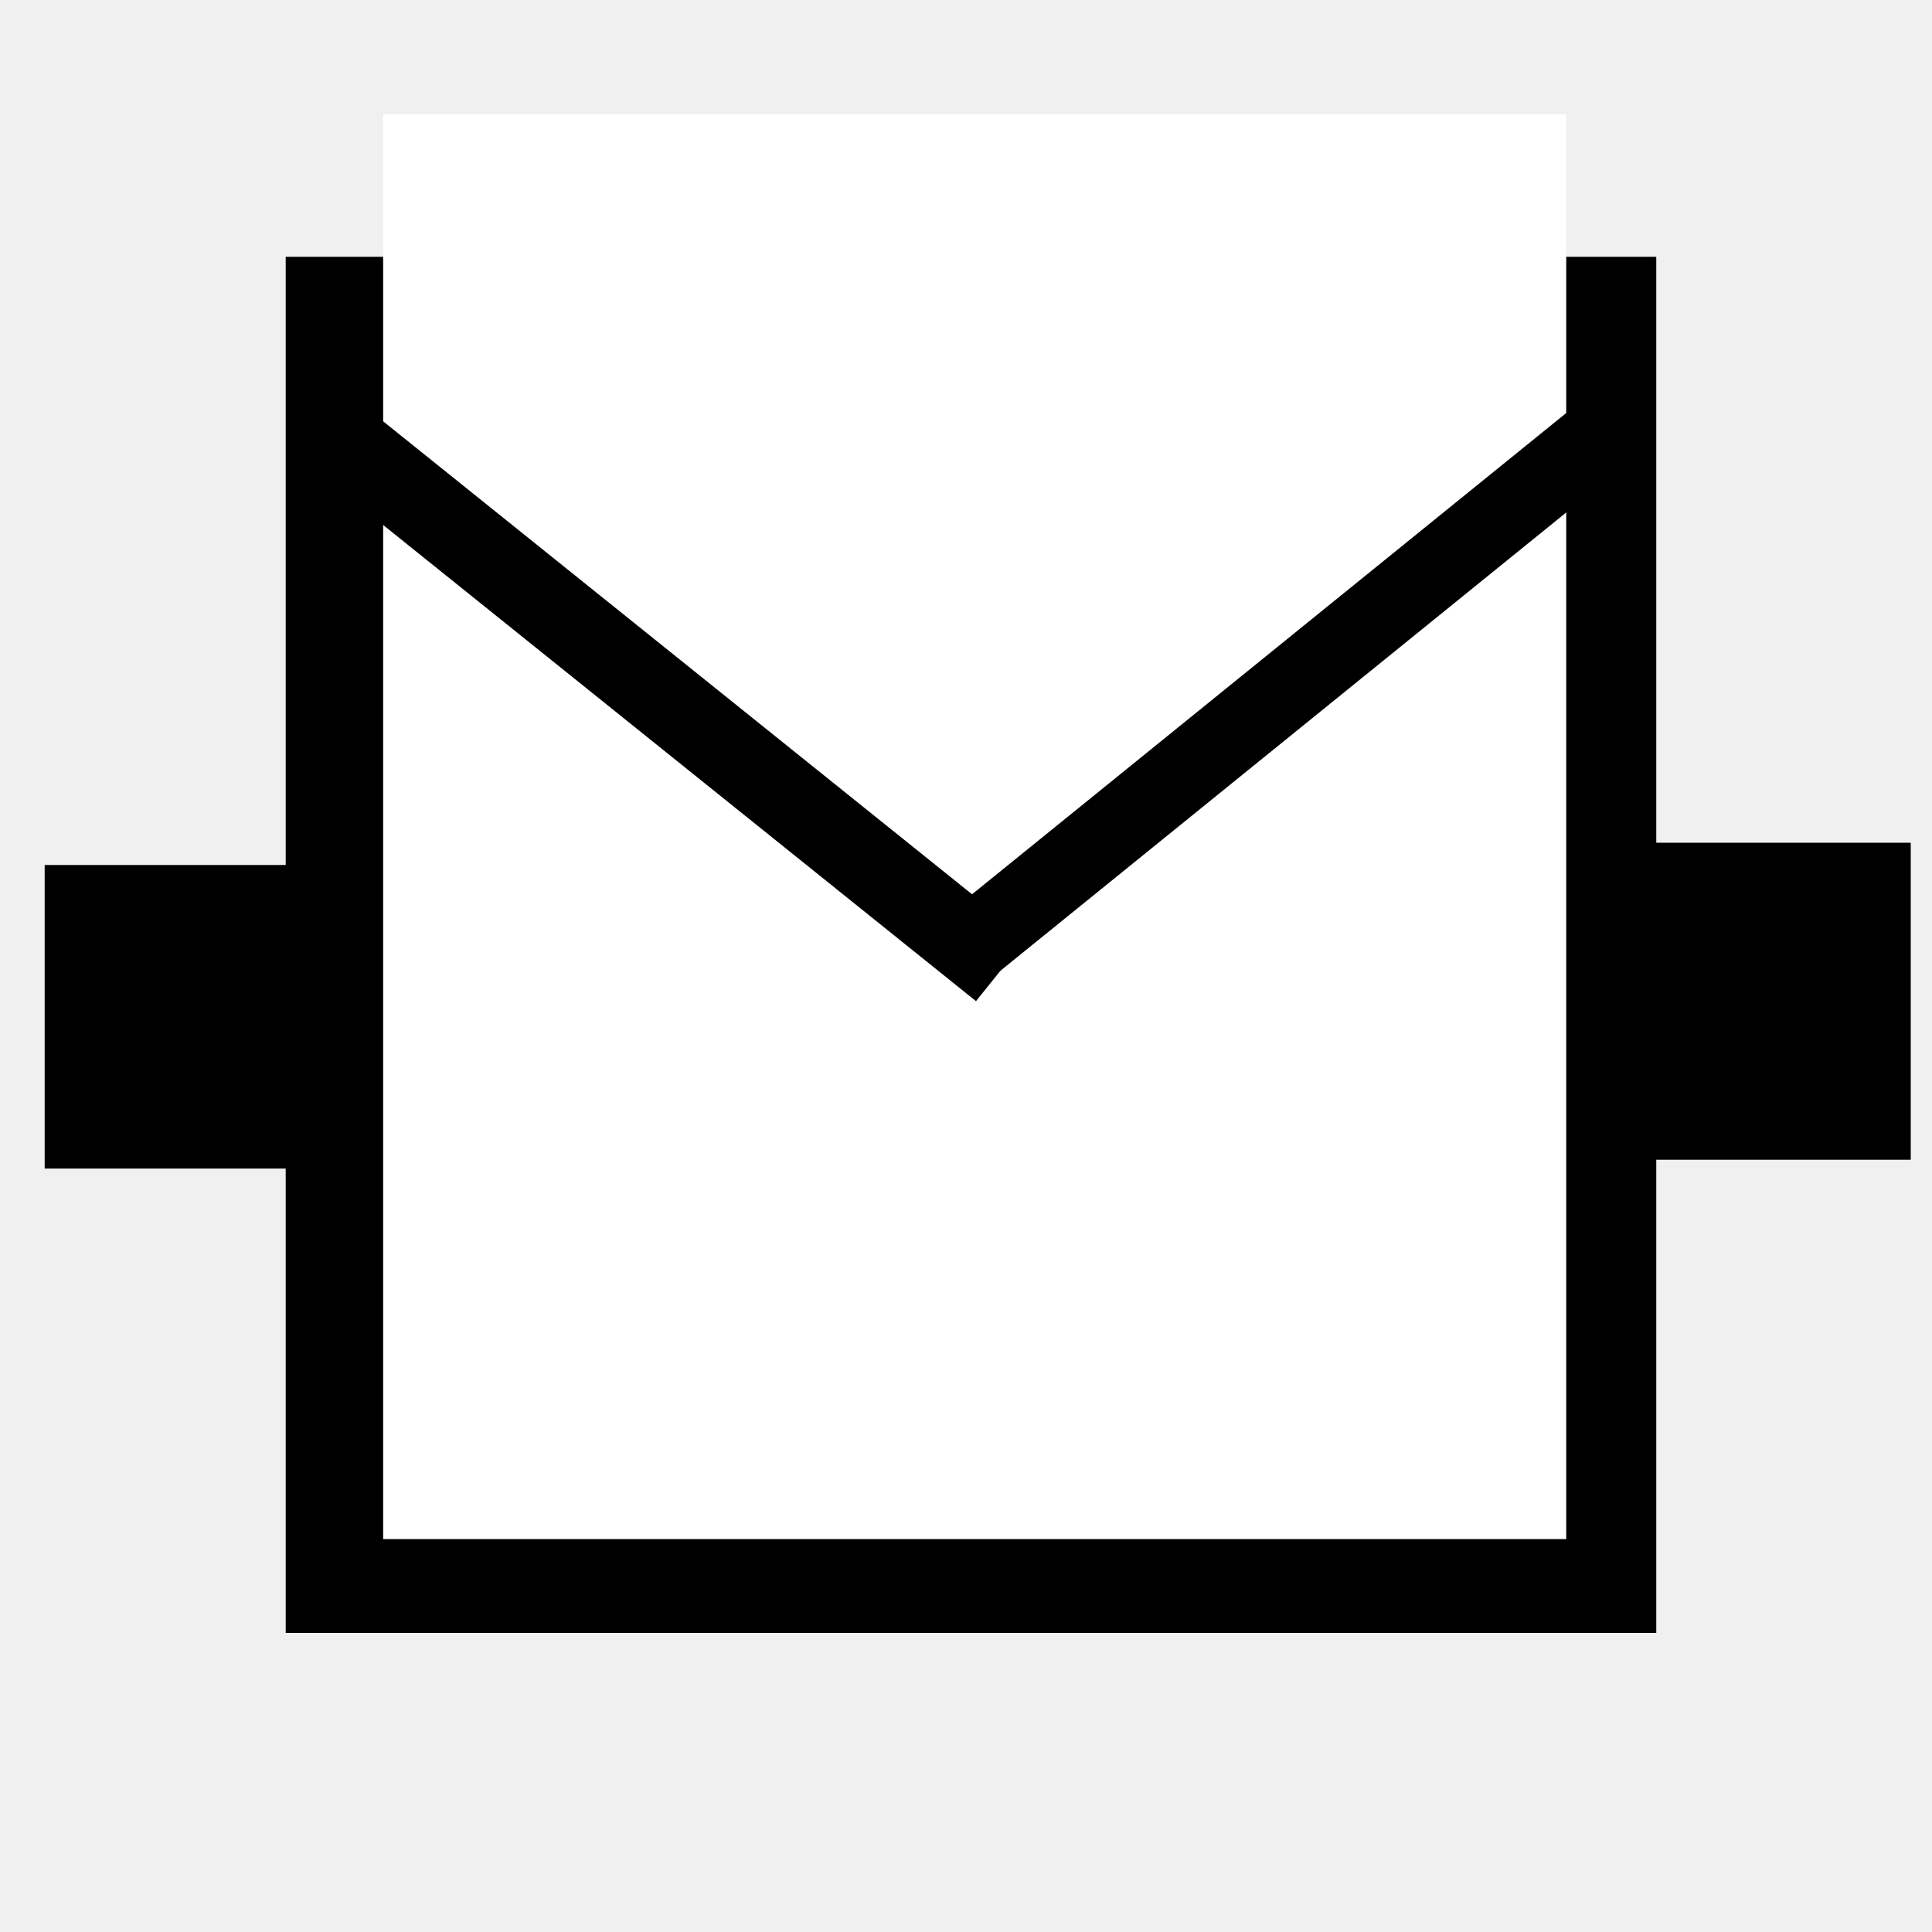
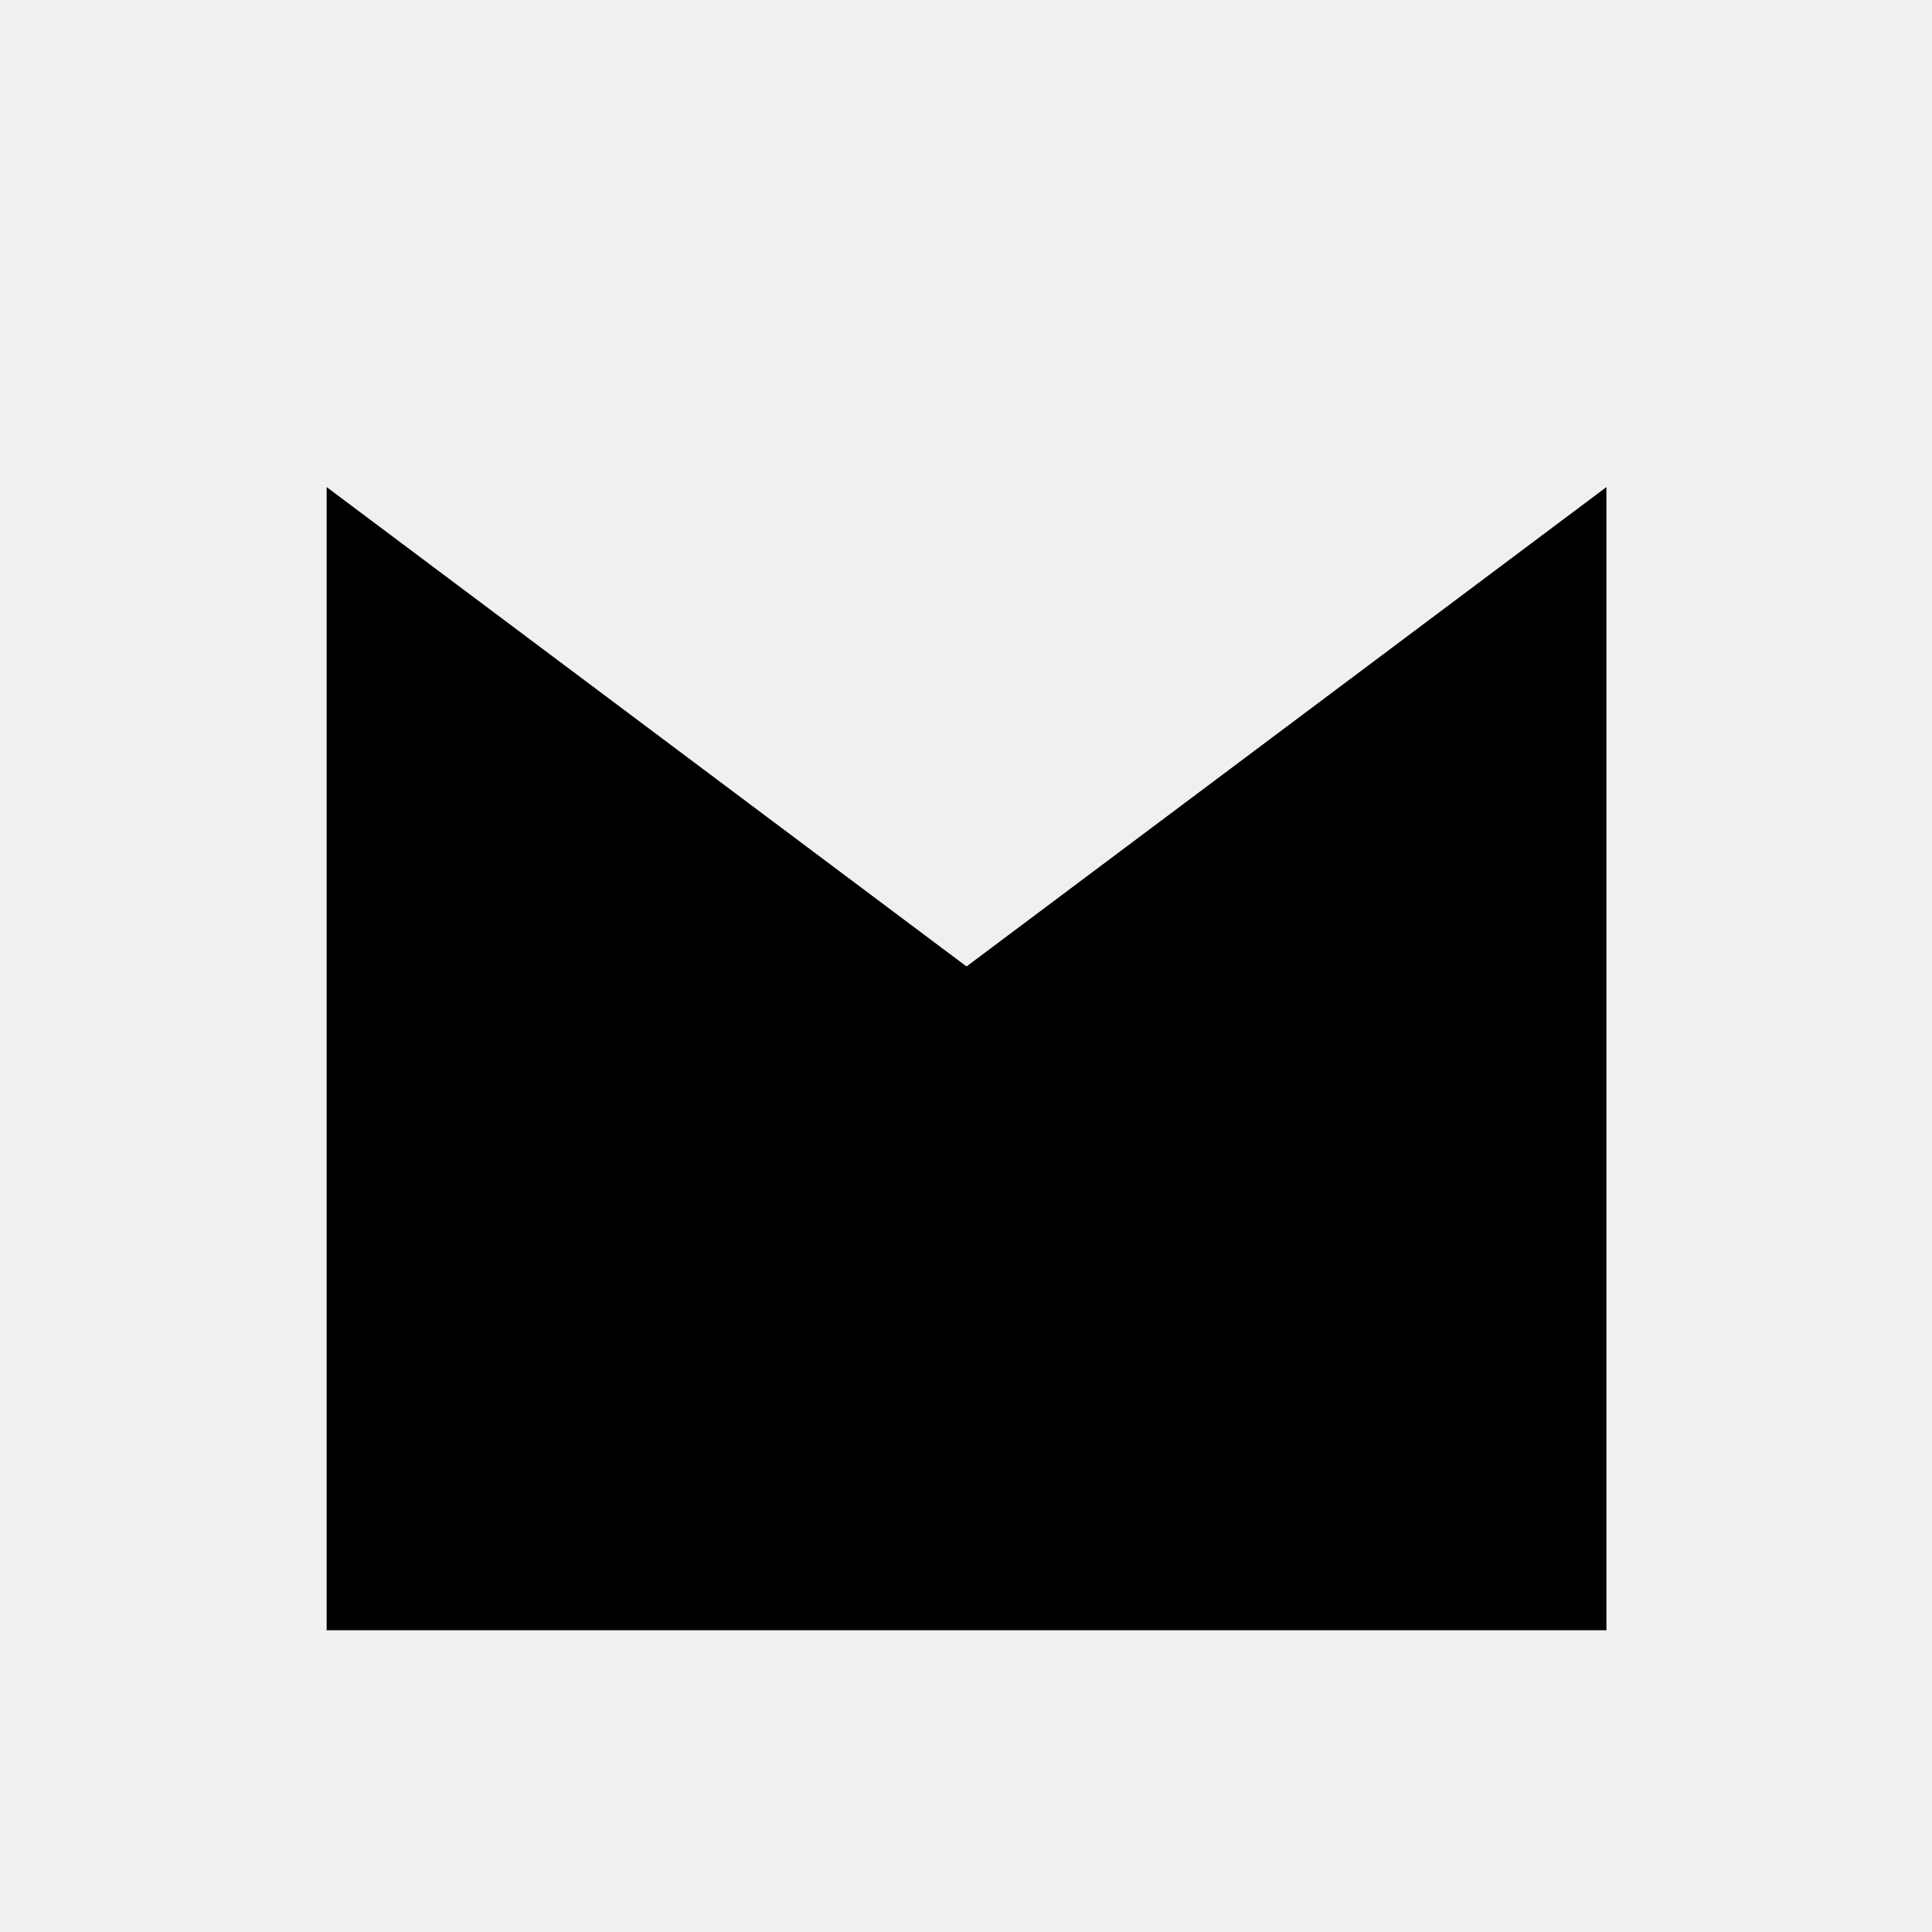
<svg xmlns="http://www.w3.org/2000/svg" version="1.1" id="svg3448" viewBox="0 0 25 25" height="25" width="25">
-   <defs id="defs3450" />
-   <g transform="translate(0,-1027.362)" id="layer1">
-     <rect y="1030.685" x="3.697" height="17.807" width="17.735" id="rect3466" fill="param(fill) #000" stroke="param(outline) #FFF" stroke-width="param(outline-width) 1" size="param(size) 0.5" />
-     <rect y="1028.84" x="4.958" height="18.438" width="15.309" id="rect3468" style="fill:#ffffff" />
-     <rect y="1038.555" x="0.578" height="3.928" width="3.986" id="rect3474" fill="param(fill) #000" stroke="param(outline) #FFF" stroke-width="param(outline-width) 1" size="param(size) 0.5" />
-     <rect y="1038.267" x="21.028" height="4.102" width="3.697" id="rect3476" fill="param(fill) #000" stroke="param(outline) #FFF" stroke-width="param(outline-width) 1" size="param(size) 0.5" />
-     <path id="path3490" d="m 12.565,1039.588 8.228,-6.664" style="fill:none;fill-rule:evenodd;stroke:#000000;stroke-width:1px;stroke-linecap:butt;stroke-linejoin:miter;stroke-opacity:1" />
-     <path id="path3492" d="m 12.957,1039.909 -8.676,-6.968" style="fill:none;fill-rule:evenodd;stroke:#000000;stroke-width:1.046px;stroke-linecap:butt;stroke-linejoin:miter;stroke-opacity:1" />
-   </g>
+   <path d="M26.81 3.94v17.8h17.74V3.95v2.48l-8.87 6.42-8.87-6.42" id="path1" fill="param(fill) #fff" fill-rule="nonzero" stroke="param(outline) #000" stroke-width="1.2" stroke-linecap="butt" transform="matrix(.93349 0 0 .96622 -20.8 .09)" />
+   <path d="M20.79 12.5H25" id="Dock-right" fill="none" stroke="param(outline) #000" stroke-width="param(outline-width) 1" />
+   <path d="M0 12.5h4.23" id="Dock-left" fill="none" stroke="param(outline) #000" stroke-width="param(outline-width) 1" />
</svg>
